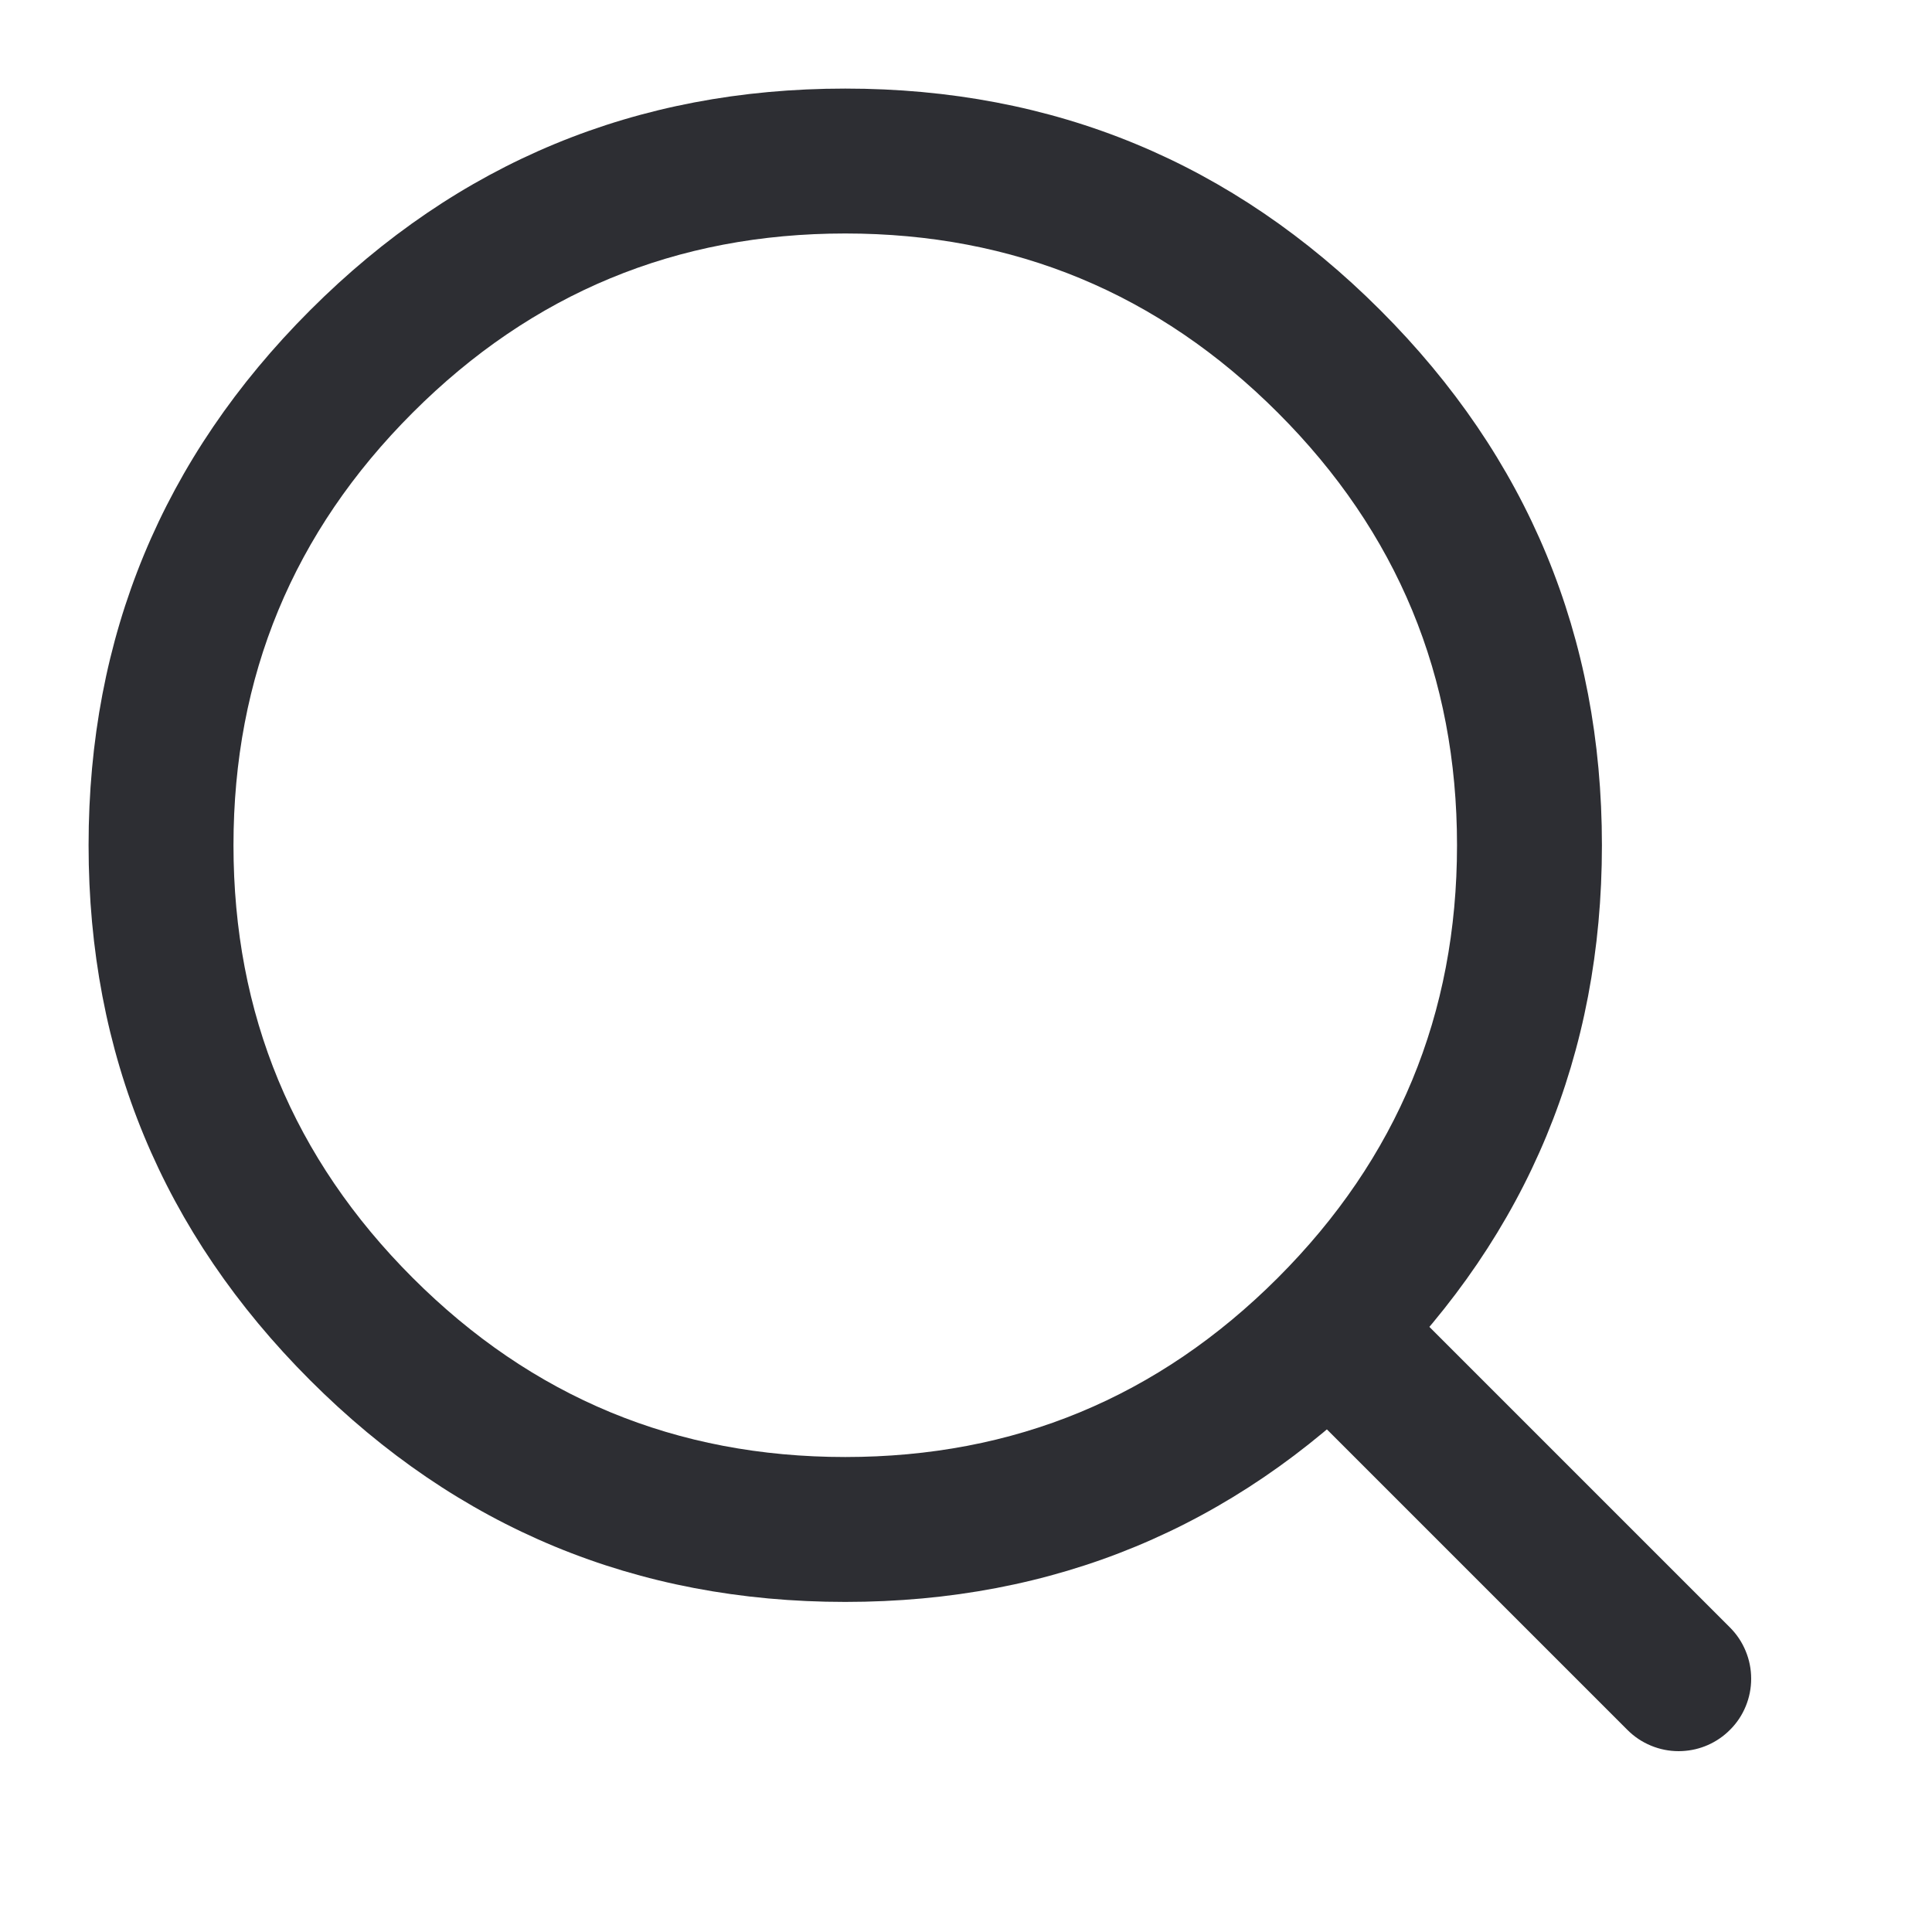
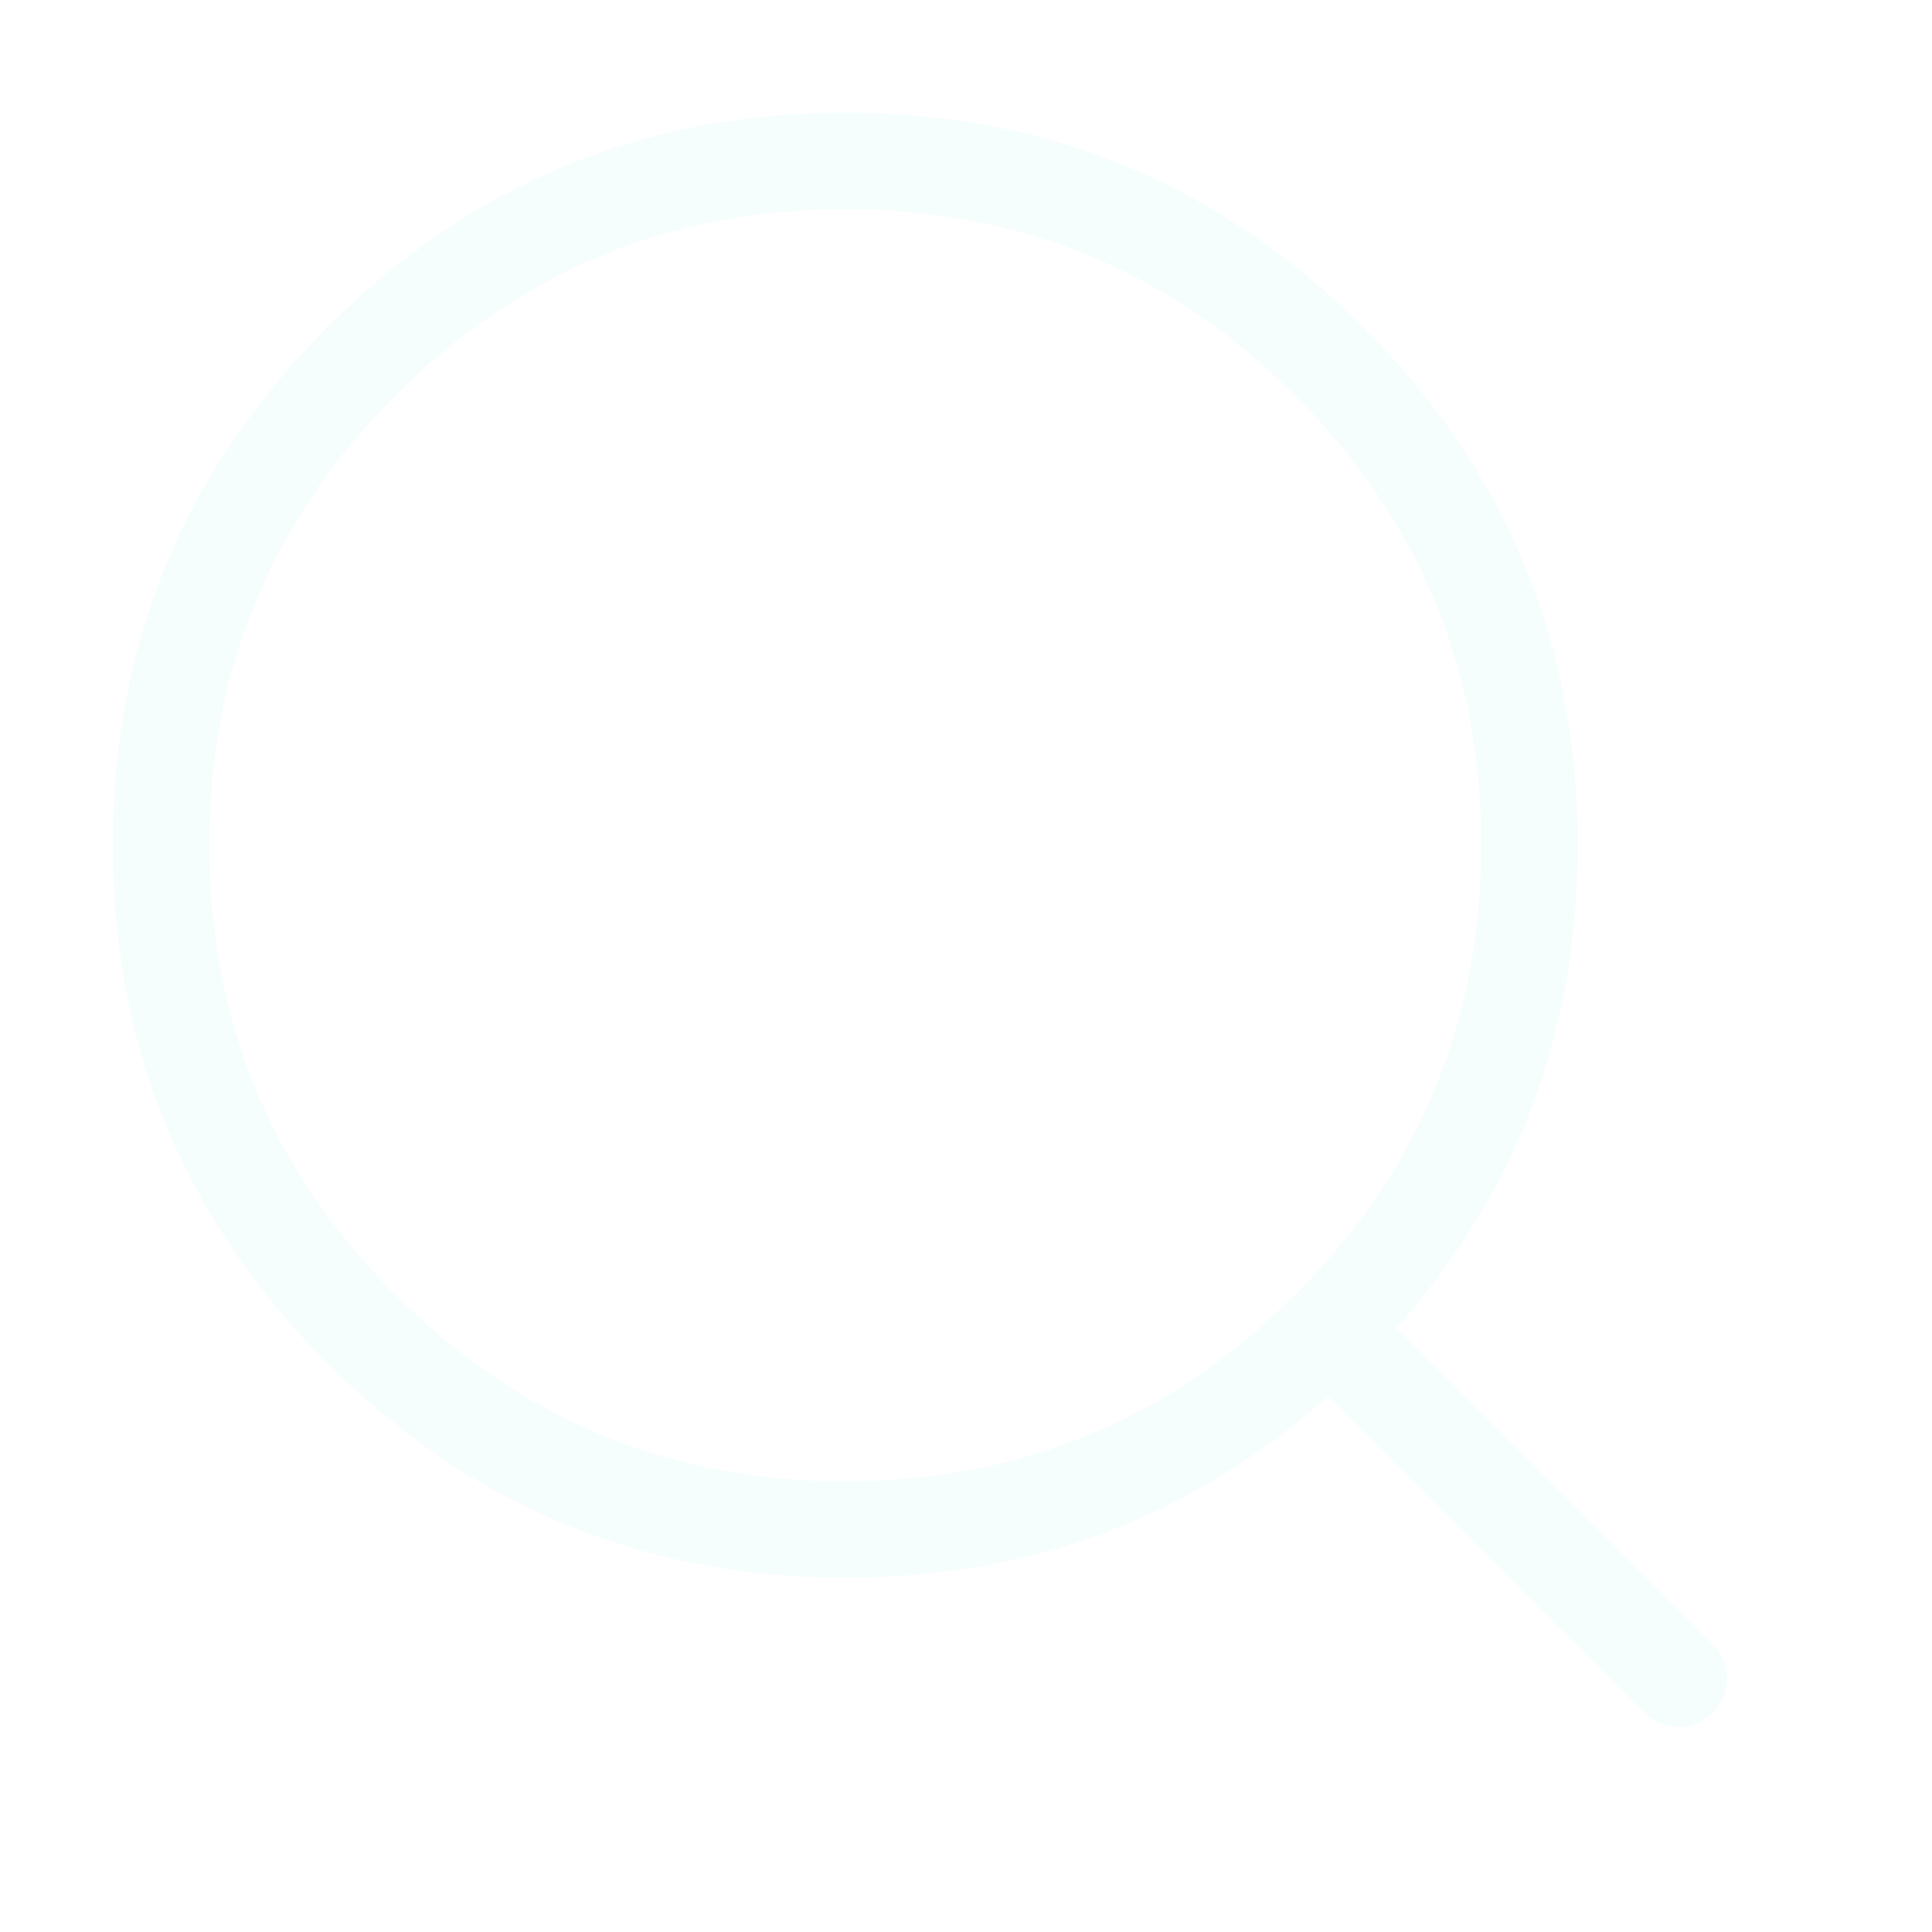
<svg xmlns="http://www.w3.org/2000/svg" fill="none" version="1.1" width="20" height="20" viewBox="0 0 20 20">
  <defs>
-     <clipPath id="master_svg0_sa200_5077">
+     <clipPath id="master_svg0_4158_42898">
      <rect x="0" y="0" width="20" height="20" rx="0" />
    </clipPath>
  </defs>
-   <g clip-path="url(#master_svg0_sa200_5077)">
+   <g clip-path="url(#master_svg0_4158_42898)">
    <g>
-       <path d="M3.211,3.211Q0.917,5.505,0.917,8.75Q0.917,11.995,3.211,14.289Q5.505,16.583,8.75,16.583Q11.995,16.583,14.289,14.289Q16.583,11.995,16.583,8.75Q16.583,5.505,14.289,3.211Q11.995,0.917,8.75,0.917Q5.505,0.917,3.211,3.211ZM4.272,13.228Q2.417,11.373,2.417,8.75Q2.417,6.126,4.272,4.272Q6.126,2.417,8.75,2.417Q11.373,2.417,13.228,4.272Q15.083,6.126,15.083,8.75Q15.083,11.373,13.228,13.228Q11.373,15.083,8.75,15.083Q6.126,15.083,4.272,13.228Z" fill-rule="evenodd" fill="#2D2E33" fill-opacity="1" />
+       <path d="M3.388,3.387Q1.167,5.608,1.167,8.749Q1.167,11.89,3.388,14.112Q5.609,16.333,8.75,16.333Q11.891,16.333,14.112,14.112Q16.333,11.89,16.333,8.749Q16.333,5.608,14.112,3.387Q11.891,1.166,8.75,1.166Q5.609,1.166,3.388,3.387ZM4.095,13.404Q2.167,11.476,2.167,8.749Q2.167,6.022,4.095,4.094Q6.023,2.166,8.75,2.166Q11.477,2.166,13.405,4.094Q15.333,6.022,15.333,8.749Q15.333,11.476,13.405,13.404Q11.477,15.333,8.75,15.333Q6.023,15.333,4.095,13.404Z" fill-rule="evenodd" fill="#F6FEFD" fill-opacity="1" />
    </g>
    <g>
-       <path d="M14.373,13.312L14.373,13.312Q14.267,13.206,14.129,13.149Q13.991,13.092,13.842,13.092Q13.693,13.092,13.555,13.149Q13.417,13.206,13.312,13.312Q13.206,13.417,13.149,13.555Q13.092,13.693,13.092,13.842Q13.092,13.991,13.149,14.129Q13.206,14.267,13.312,14.373L16.847,17.908L16.847,17.908Q16.953,18.014,17.091,18.071Q17.229,18.128,17.378,18.128Q17.396,18.128,17.414,18.127Q17.554,18.12,17.681,18.064Q17.809,18.007,17.908,17.908Q18.014,17.803,18.071,17.665Q18.128,17.527,18.128,17.378Q18.128,17.229,18.071,17.091Q18.014,16.953,17.908,16.847L14.373,13.312Z" fill-rule="evenodd" fill="#2D2E33" fill-opacity="1" />
+       <path d="M14.196,13.488L17.731,17.023L17.731,17.024Q17.802,17.094,17.84,17.186Q17.878,17.278,17.878,17.377Q17.878,17.427,17.868,17.475Q17.859,17.523,17.84,17.569Q17.821,17.614,17.794,17.655Q17.766,17.696,17.731,17.731Q17.697,17.766,17.656,17.793Q17.615,17.82,17.569,17.839Q17.524,17.858,17.475,17.868Q17.427,17.877,17.378,17.877Q17.278,17.877,17.186,17.839Q17.095,17.801,17.024,17.731L17.024,17.731L13.489,14.195L13.489,14.195Q13.418,14.125,13.38,14.033Q13.342,13.941,13.342,13.842Q13.342,13.793,13.352,13.744Q13.362,13.696,13.38,13.65Q13.399,13.605,13.427,13.564Q13.454,13.523,13.489,13.488Q13.524,13.453,13.565,13.426Q13.605,13.399,13.651,13.38Q13.696,13.361,13.745,13.351Q13.793,13.342,13.842,13.342Q13.942,13.342,14.034,13.38Q14.126,13.418,14.196,13.488L14.196,13.488Z" fill-rule="evenodd" fill="#F6FEFD" fill-opacity="1" />
    </g>
  </g>
</svg>
